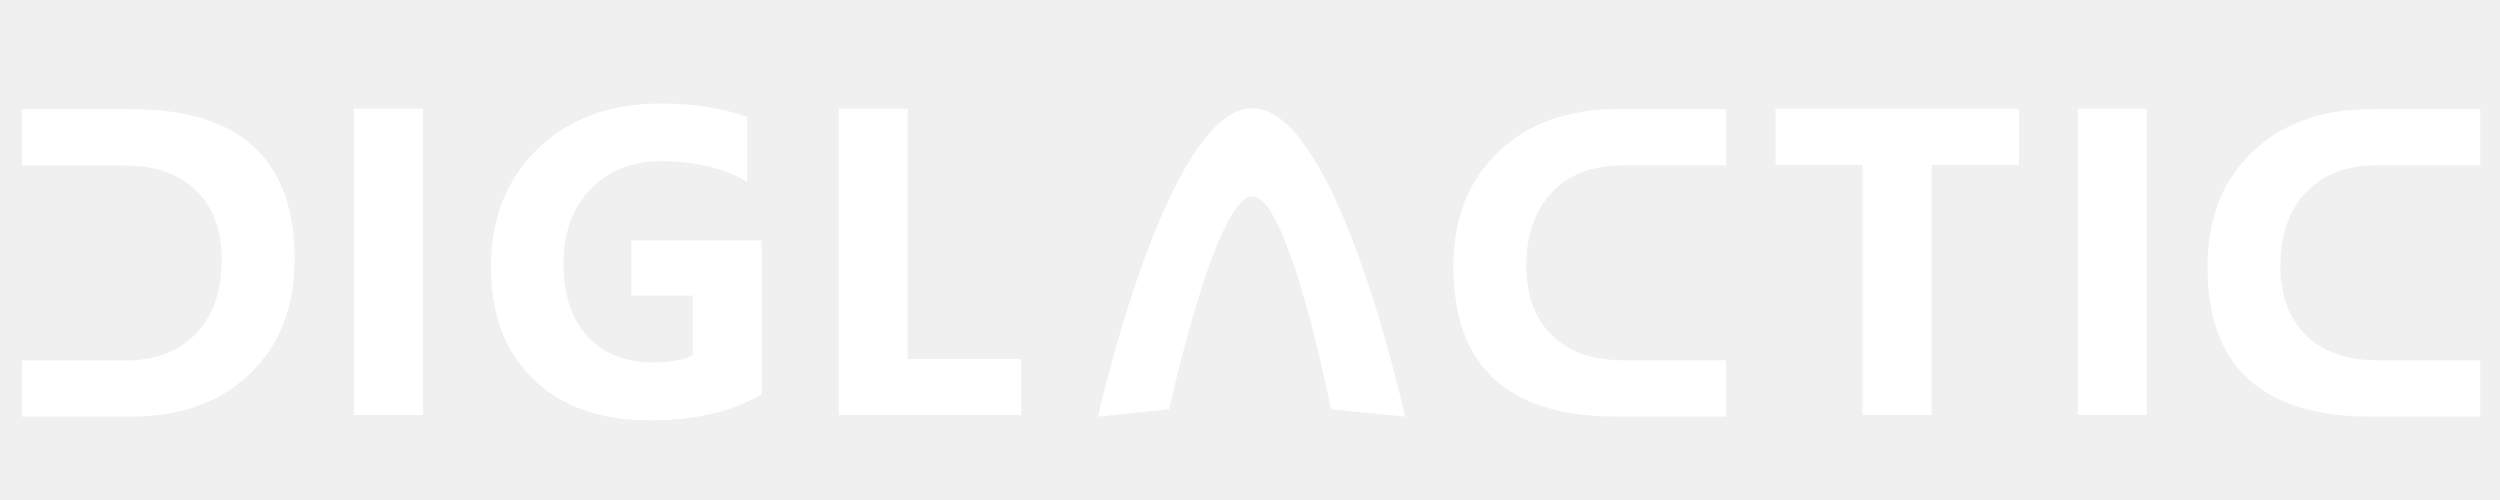
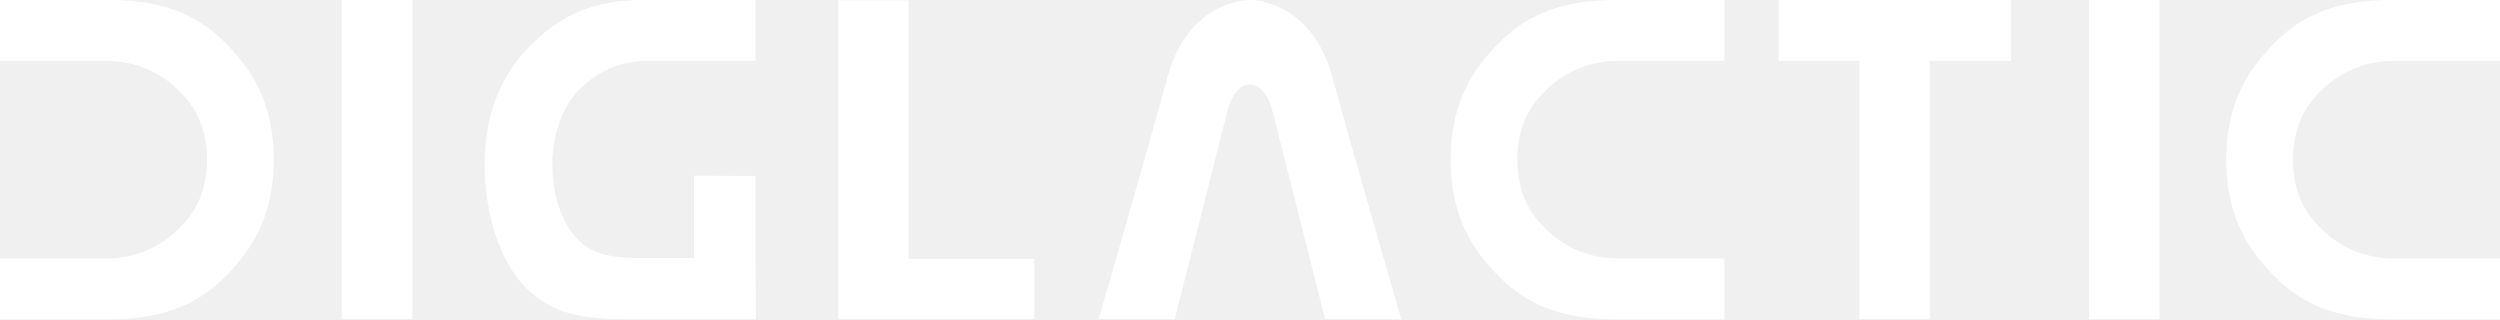
- <svg xmlns="http://www.w3.org/2000/svg" width="1000" height="200" viewBox="0 0 1000 200">
-   <defs>
-     <clipPath id="b">
-       <rect width="1000" height="200" />
-     </clipPath>
-   </defs>
-   <g id="a" clip-path="url(#b)">
-     <g transform="translate(-248 -262)">
-       <path d="M100.061-100.061H65.112V0H37.427V-100.061H2.649v-22.473h97.412ZM151.153,0h-27.6V-122.534h27.6Z" transform="translate(955.561 428)" fill="#fff" />
-       <path d="M41.614,0h-27.6V-122.534h27.6Zm135.43-8.2Q159.1,2.136,132.439,2.136q-29.565,0-46.613-16.364T68.78-59.3q0-28.882,18.628-47.083t49.561-18.2q19.482,0,34.351,5.383v25.891q-14.185-8.2-34.692-8.2-17.175,0-27.985,11.151T97.833-60.583q0,18.884,9.7,29.224t26.19,10.339q9.912,0,15.723-2.82V-47.766H124.92V-69.812h52.124ZM280.858,0H207.884V-122.534h27.6V-22.388h45.374Z" transform="translate(375.592 428)" fill="#fff" />
-       <path d="M1089.169,331.291s27.572-123.373,61.791-123.373,61.049,123.373,61.049,123.373l-29.641-2.948s-16.7-85.171-31.407-85.171-33.316,85.171-33.316,85.171Z" transform="translate(-401.995 97.367)" fill="#fff" />
-       <path d="M80.078-577.2v-123H123.65q65.53,0,65.53,59.955,0,28.734-17.884,45.888T123.65-577.2Zm0-100.439v77.967h41.428q18.012,0,28.262-10.807t10.25-29.42q0-17.583-10.164-27.662t-28.519-10.078Z" transform="translate(176.67 1005.856)" fill="#fff" />
-       <path d="M0,123V0H43.572Q109.1,0,109.1,59.955q0,28.734-17.884,45.888T43.572,123ZM0,22.558v77.967H41.428q18.012,0,28.262-10.807T79.94,60.3q0-17.583-10.164-27.662T41.256,22.558Z" transform="translate(938.463 428.658) rotate(180)" fill="#fff" />
-       <path d="M0,123V0H43.572Q109.1,0,109.1,59.955q0,28.734-17.884,45.888T43.572,123ZM0,22.558v77.967H41.428q18.012,0,28.262-10.807T79.94,60.3q0-17.583-10.164-27.662T41.256,22.558Z" transform="translate(1240.098 428.658) rotate(180)" fill="#fff" />
-     </g>
+ <svg xmlns="http://www.w3.org/2000/svg" fill="#fff" width="2001" height="255.606" viewBox="0 0 2001 255.606">
+   <g transform="translate(-115.92 -907.499)">
+     <path d="M-6219.362-4574.4c-41.262,0-70.069-9.754-94.289-34.264-22.883-23.152-37.006-48.282-38.382-87.977-.076-1.083-.11-4.405-.1-4.933,0-.008,0-.018.022-.035-.018-.015-.022-.023-.022-.032s.014-.026.05-.059c-.036-.032-.05-.051-.05-.06a.055.055,0,0,1,.022-.032c-.018-.019-.022-.026-.022-.035-.009-.522.027-3.855.1-4.933,1.372-39.695,15.5-64.825,38.382-87.977,24.221-24.51,53.027-34.264,94.289-34.264h85.356v47.751h-85.356a81.686,81.686,0,0,0-57.6,23.84c-7.069,7.332-22.7,22.444-22.721,55.709.023,33.261,15.651,48.376,22.721,55.708a81.687,81.687,0,0,0,57.6,23.839h85.355v47.751Zm-620.806,0c-41.262,0-70.069-9.754-94.29-34.264-22.883-23.152-37.006-48.282-38.382-87.977-.075-1.083-.11-4.405-.1-4.933,0-.008,0-.018.023-.035-.02-.015-.023-.023-.023-.032s.015-.026.051-.059c-.037-.032-.051-.051-.051-.06a.059.059,0,0,1,.023-.031c-.02-.019-.023-.027-.023-.036-.009-.522.027-3.855.1-4.933,1.373-39.695,15.5-64.825,38.382-87.977,24.221-24.51,53.028-34.264,94.29-34.264h85.356v47.751h-85.356a81.687,81.687,0,0,0-57.6,23.84c-7.069,7.332-22.7,22.444-22.721,55.709.023,33.261,15.651,48.376,22.722,55.708a81.691,81.691,0,0,0,57.6,23.839h85.356v47.751Zm-1293.838,0v-47.751h85.356a81.691,81.691,0,0,0,57.6-23.839c7.068-7.337,22.7-22.445,22.715-55.708-.018-33.262-15.646-48.377-22.716-55.709a81.685,81.685,0,0,0-57.6-23.84H-8134V-4829h85.356c41.262,0,70.069,9.754,94.288,34.264,22.884,23.152,37.006,48.282,38.383,87.977.071,1.078.11,4.405.1,4.933,0,.008-.008.018-.026.03.02.019.026.026.026.037s-.013.026-.049.06c.036.026.049.049.049.059a.067.067,0,0,1-.026.032c.02.019.026.026.026.035,0,.517-.03,3.855-.1,4.933-1.372,39.695-15.5,64.825-38.383,87.977-24.22,24.51-53.026,34.264-94.288,34.264Zm504.021-.11c-37.611,0-62.228-3.587-83.765-25.565s-32.312-61.134-32.312-97.726q0-58.457,36.328-94.819c24.221-24.248,50.684-36.368,89.321-36.368h90.068v47.675h-85.627c-23.023,0-41.6,9.239-55.734,23.627s-21.521,38.438-21.2,60.93,6.671,44.785,20,58.773,31.29,15.542,53.857,15.542h40.447v-65.925l48.255.221.249,113.636Zm1168.061-.06V-4829h55.391v254.432Zm-1398.446,0V-4829h55.392v254.432Zm1214.571-.018v-206.63h-64.611V-4829h184.964v47.783H-6590.4v206.634Zm-427.676,0-42.218-166.709s-4.388-20.687-18.36-21.132c-13.975.44-18.363,21.132-18.363,21.132l-42.223,166.71h-59.839s37.041-127.512,54.87-192.977c17.034-62.521,65.551-61.437,65.551-61.437s48.512-1.083,65.546,61.437c17.829,65.463,54.87,192.977,54.87,192.977Zm-389.548-.167v-253.992h55.22v206.92h100.715v47.071Z" transform="translate(8250.426 5737)" stroke="#fff" stroke-miterlimit="10" stroke-width="1" />
  </g>
</svg>
